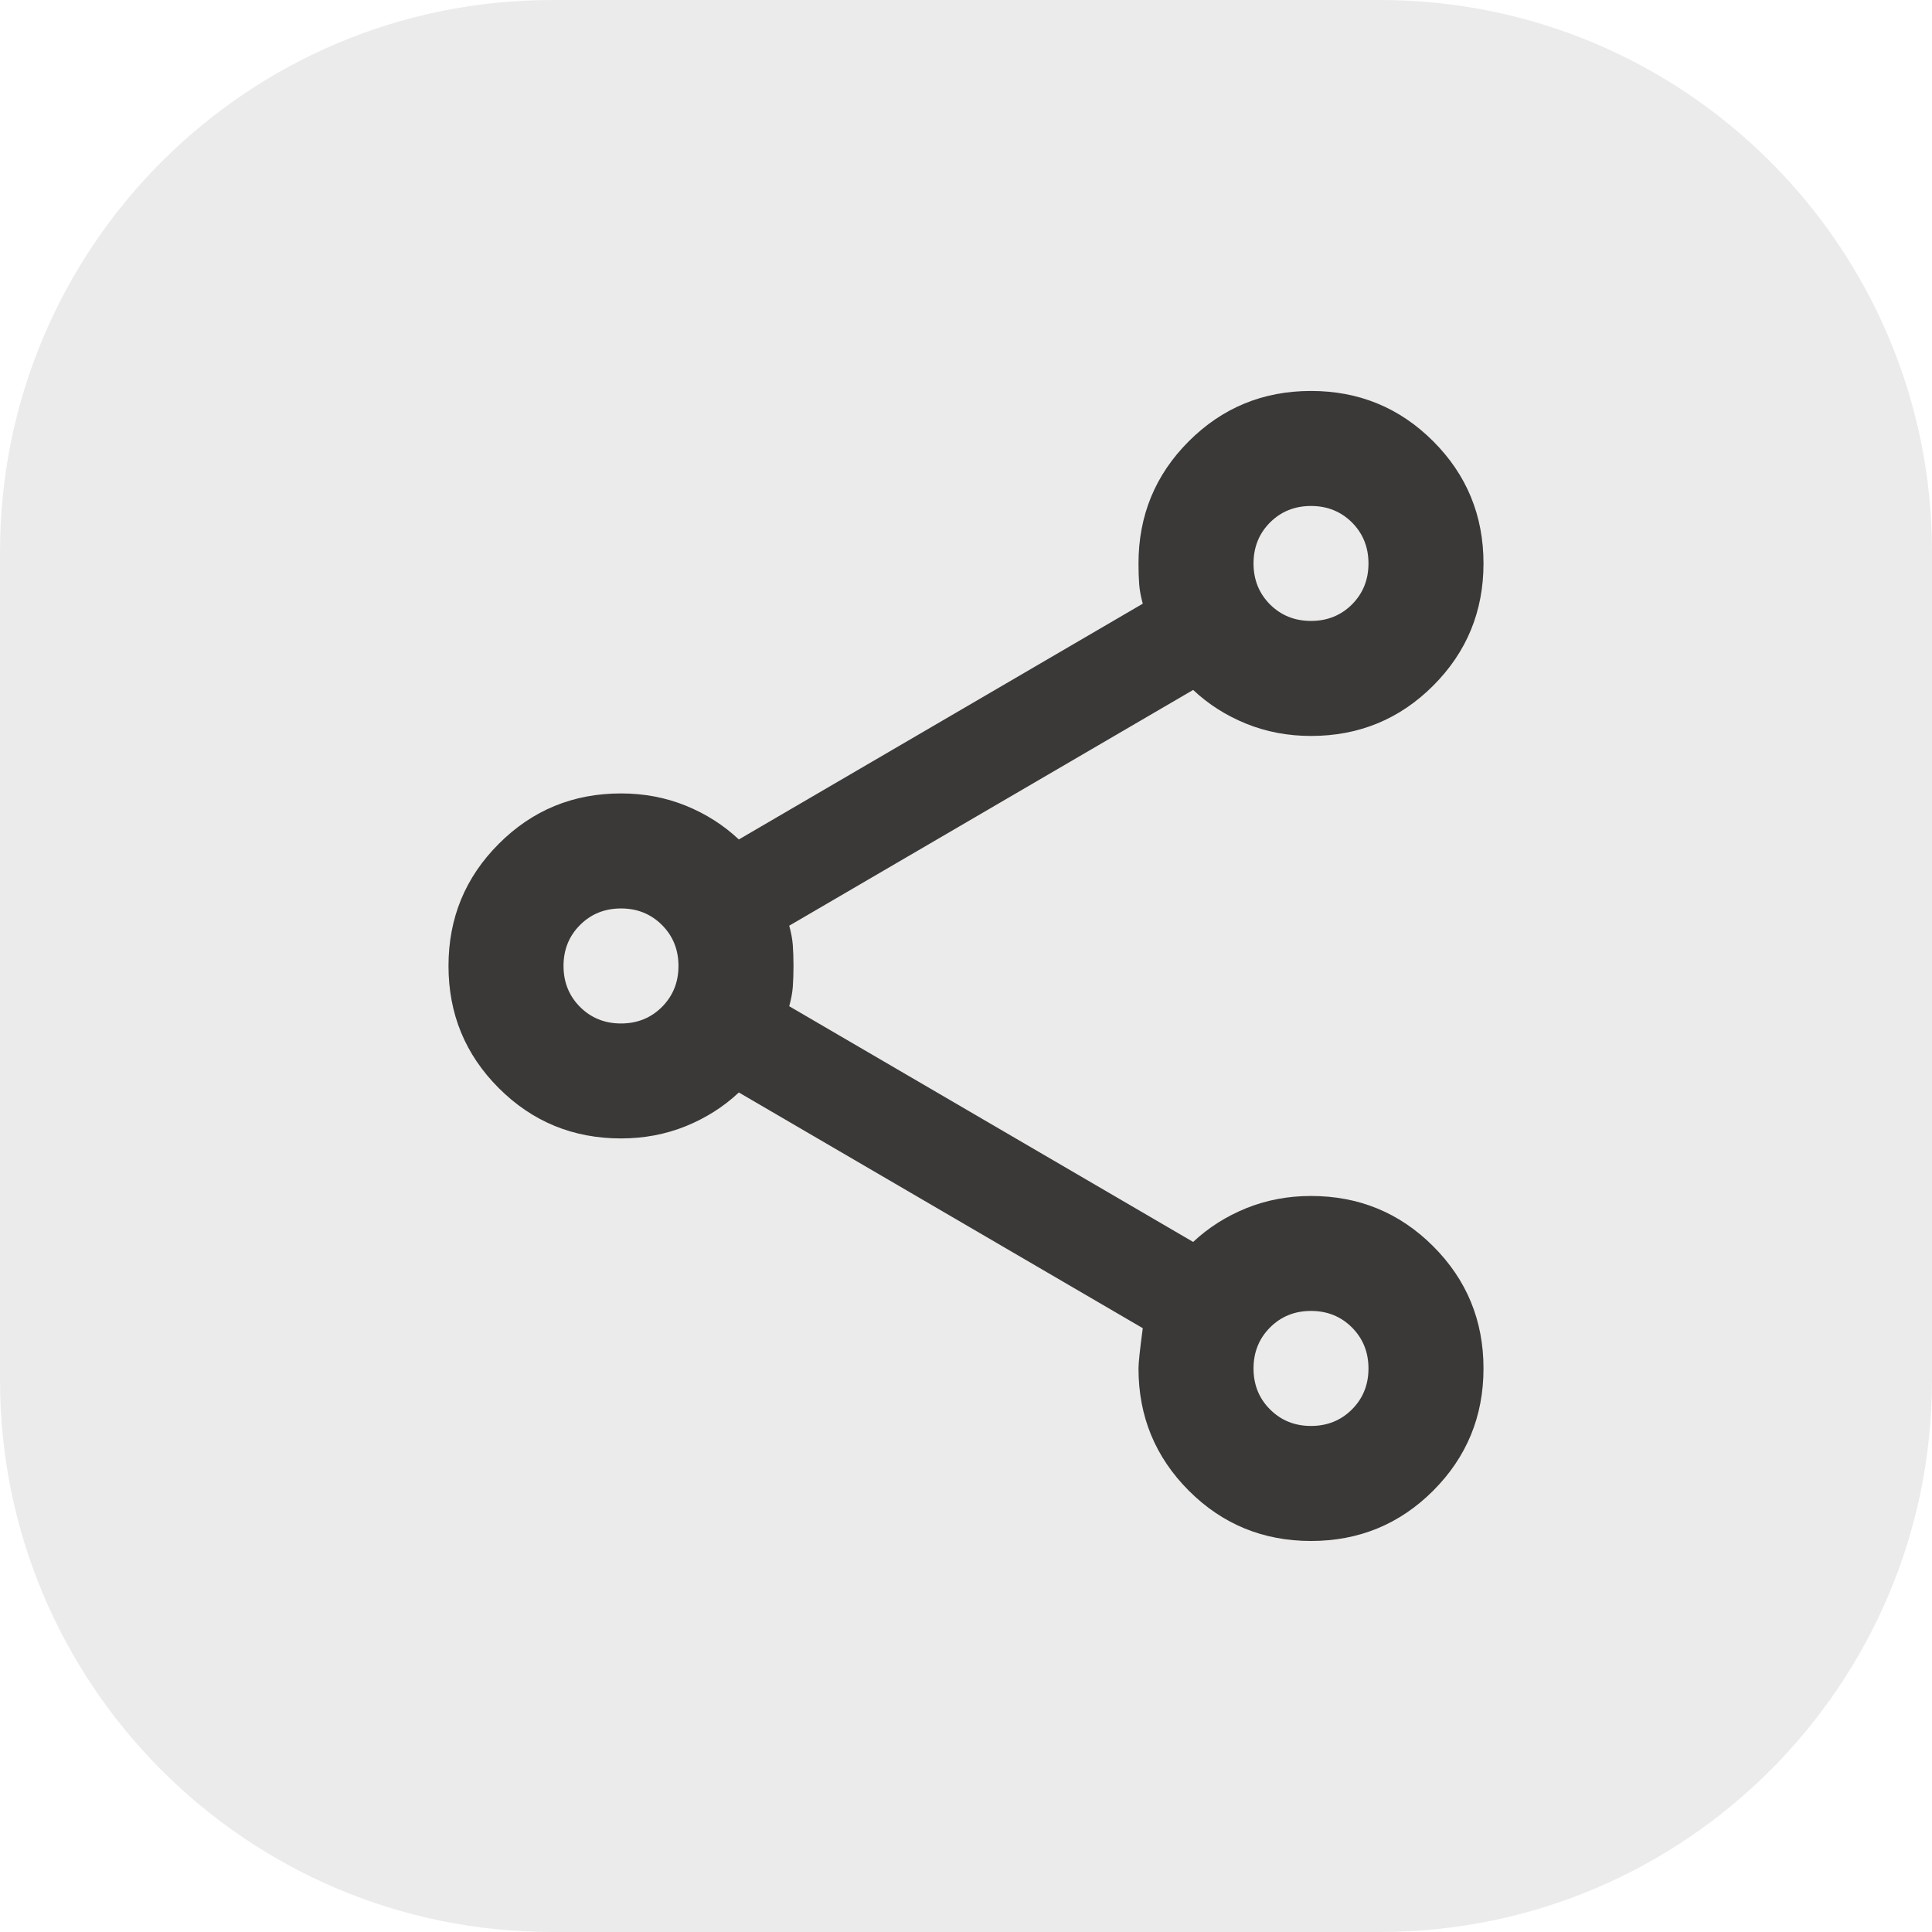
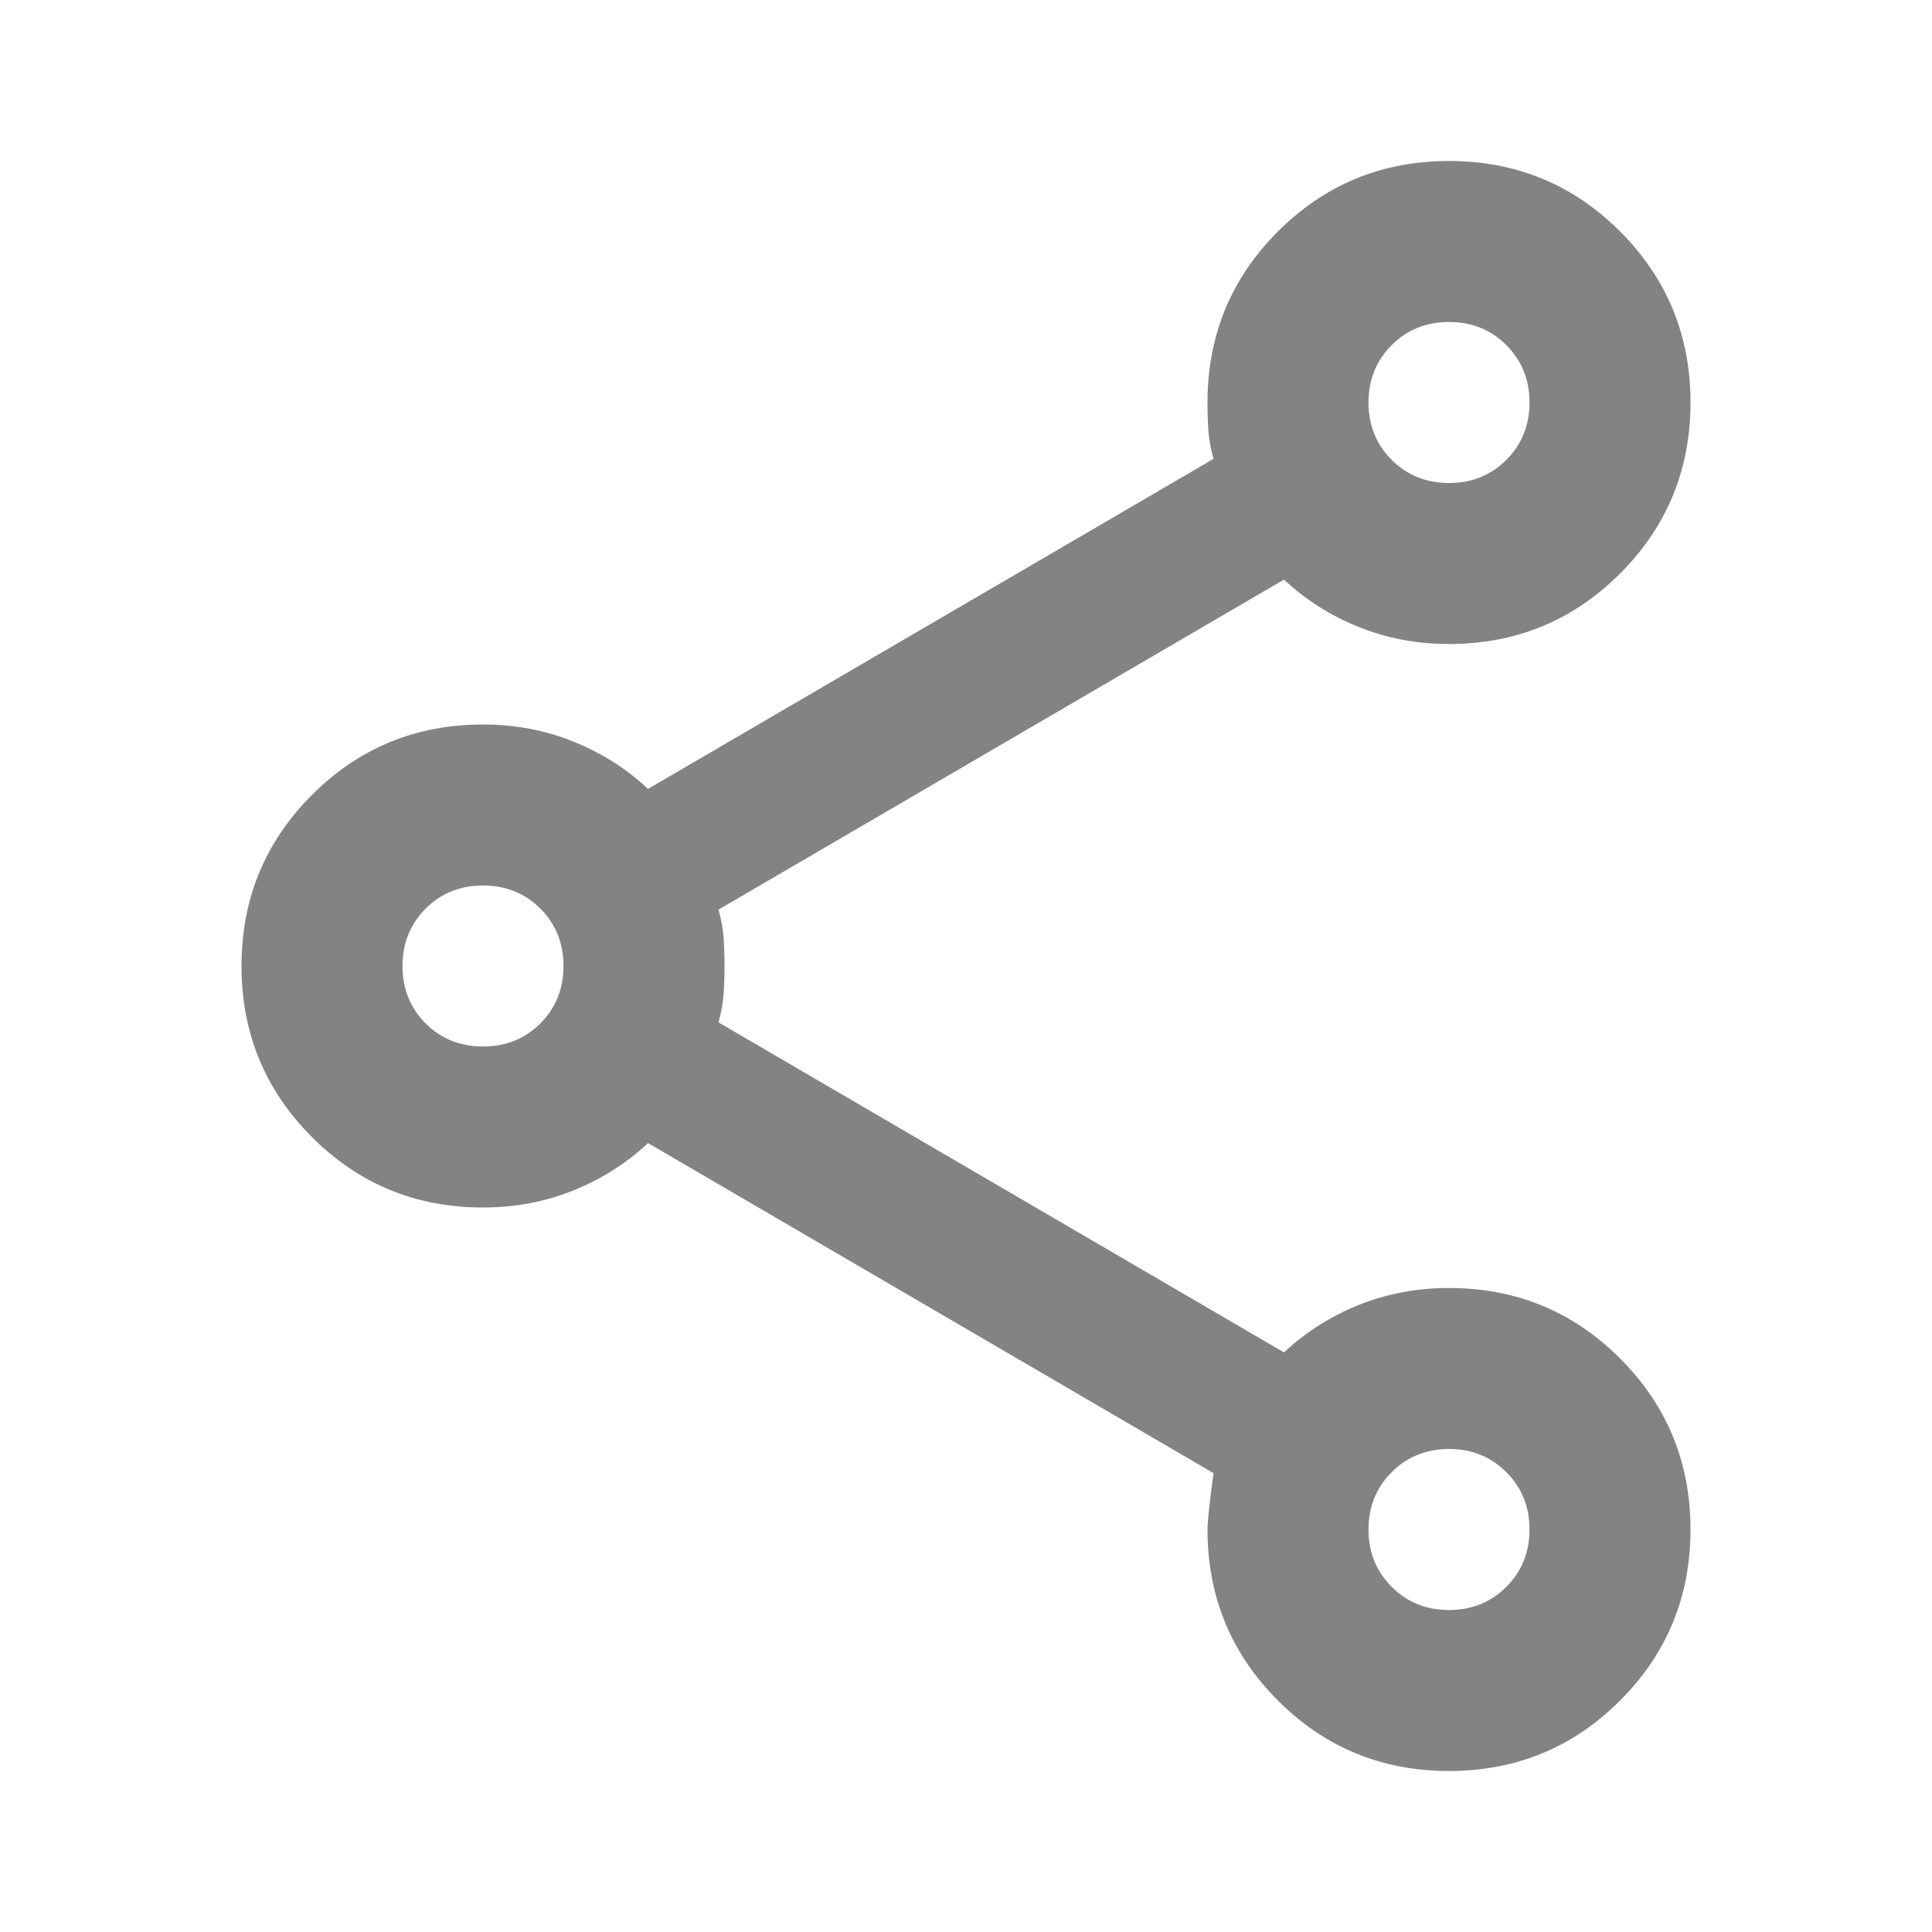
- <svg xmlns="http://www.w3.org/2000/svg" width="28" height="28" viewBox="0 0 28 28" fill="none">
-   <path d="M0 8C0 3.582 3.582 0 8 0H20C24.418 0 28 3.582 28 8V20C28 24.418 24.418 28 20 28H8C3.582 28 0 24.418 0 20V8Z" fill="#3A3937" fill-opacity="0.1" />
-   <path d="M19 22.333C18.306 22.333 17.715 22.09 17.229 21.604C16.743 21.117 16.5 20.527 16.5 19.833C16.5 19.749 16.521 19.555 16.562 19.249L10.708 15.833C10.486 16.041 10.229 16.204 9.938 16.322C9.646 16.44 9.333 16.499 9 16.499C8.306 16.499 7.715 16.256 7.229 15.77C6.743 15.284 6.5 14.694 6.5 13.999C6.5 13.305 6.743 12.715 7.229 12.229C7.715 11.742 8.306 11.499 9 11.499C9.333 11.499 9.646 11.558 9.938 11.676C10.229 11.794 10.486 11.958 10.708 12.166L16.562 8.749C16.535 8.652 16.517 8.558 16.51 8.468C16.503 8.378 16.5 8.277 16.5 8.166C16.5 7.472 16.743 6.881 17.229 6.395C17.715 5.909 18.306 5.666 19 5.666C19.694 5.666 20.285 5.909 20.771 6.395C21.257 6.881 21.5 7.472 21.5 8.166C21.5 8.86 21.257 9.451 20.771 9.937C20.285 10.423 19.694 10.666 19 10.666C18.667 10.666 18.354 10.607 18.062 10.489C17.771 10.371 17.514 10.208 17.292 9.999L11.438 13.416C11.465 13.513 11.483 13.607 11.49 13.697C11.496 13.787 11.5 13.888 11.5 13.999C11.5 14.111 11.496 14.211 11.49 14.301C11.483 14.392 11.465 14.486 11.438 14.583L17.292 17.999C17.514 17.791 17.771 17.628 18.062 17.51C18.354 17.392 18.667 17.333 19 17.333C19.694 17.333 20.285 17.576 20.771 18.062C21.257 18.548 21.5 19.138 21.5 19.833C21.5 20.527 21.257 21.117 20.771 21.604C20.285 22.09 19.694 22.333 19 22.333ZM19 20.666C19.236 20.666 19.434 20.586 19.594 20.426C19.753 20.267 19.833 20.069 19.833 19.833C19.833 19.597 19.753 19.399 19.594 19.239C19.434 19.079 19.236 18.999 19 18.999C18.764 18.999 18.566 19.079 18.406 19.239C18.247 19.399 18.167 19.597 18.167 19.833C18.167 20.069 18.247 20.267 18.406 20.426C18.566 20.586 18.764 20.666 19 20.666ZM9 14.833C9.236 14.833 9.434 14.753 9.594 14.593C9.753 14.433 9.833 14.236 9.833 13.999C9.833 13.763 9.753 13.565 9.594 13.406C9.434 13.246 9.236 13.166 9 13.166C8.764 13.166 8.566 13.246 8.406 13.406C8.247 13.565 8.167 13.763 8.167 13.999C8.167 14.236 8.247 14.433 8.406 14.593C8.566 14.753 8.764 14.833 9 14.833ZM19 8.999C19.236 8.999 19.434 8.919 19.594 8.76C19.753 8.6 19.833 8.402 19.833 8.166C19.833 7.93 19.753 7.732 19.594 7.572C19.434 7.413 19.236 7.333 19 7.333C18.764 7.333 18.566 7.413 18.406 7.572C18.247 7.732 18.167 7.93 18.167 8.166C18.167 8.402 18.247 8.6 18.406 8.76C18.566 8.919 18.764 8.999 19 8.999Z" fill="#3A3937" />
+ <svg xmlns="http://www.w3.org/2000/svg" width="24" height="24" viewBox="0 0 24 24" fill="none">
+   <path d="M18 22C17.167 22 16.458 21.708 15.875 21.125C15.292 20.542 15 19.833 15 19C15 18.9 15.025 18.667 15.075 18.3L8.05 14.2C7.783 14.45 7.475 14.646 7.125 14.787C6.775 14.929 6.4 15 6 15C5.167 15 4.458 14.708 3.875 14.125C3.292 13.542 3 12.833 3 12C3 11.167 3.292 10.458 3.875 9.875C4.458 9.292 5.167 9 6 9C6.4 9 6.775 9.071 7.125 9.213C7.475 9.354 7.783 9.55 8.05 9.8L15.075 5.7C15.042 5.583 15.021 5.471 15.012 5.362C15.004 5.254 15 5.133 15 5C15 4.167 15.292 3.458 15.875 2.875C16.458 2.292 17.167 2 18 2C18.833 2 19.542 2.292 20.125 2.875C20.708 3.458 21 4.167 21 5C21 5.833 20.708 6.542 20.125 7.125C19.542 7.708 18.833 8 18 8C17.6 8 17.225 7.929 16.875 7.787C16.525 7.646 16.217 7.45 15.95 7.2L8.925 11.3C8.958 11.417 8.979 11.529 8.988 11.637C8.996 11.746 9 11.867 9 12C9 12.133 8.996 12.254 8.988 12.363C8.979 12.471 8.958 12.583 8.925 12.7L15.95 16.8C16.217 16.55 16.525 16.354 16.875 16.212C17.225 16.071 17.6 16 18 16C18.833 16 19.542 16.292 20.125 16.875C20.708 17.458 21 18.167 21 19C21 19.833 20.708 20.542 20.125 21.125C19.542 21.708 18.833 22 18 22ZM18 20C18.283 20 18.521 19.904 18.712 19.712C18.904 19.521 19 19.283 19 19C19 18.717 18.904 18.479 18.712 18.288C18.521 18.096 18.283 18 18 18C17.717 18 17.479 18.096 17.288 18.288C17.096 18.479 17 18.717 17 19C17 19.283 17.096 19.521 17.288 19.712C17.479 19.904 17.717 20 18 20ZM6 13C6.283 13 6.521 12.904 6.713 12.713C6.904 12.521 7 12.283 7 12C7 11.717 6.904 11.479 6.713 11.287C6.521 11.096 6.283 11 6 11C5.717 11 5.479 11.096 5.287 11.287C5.096 11.479 5 11.717 5 12C5 12.283 5.096 12.521 5.287 12.713C5.479 12.904 5.717 13 6 13ZM18 6C18.283 6 18.521 5.904 18.712 5.713C18.904 5.521 19 5.283 19 5C19 4.717 18.904 4.479 18.712 4.287C18.521 4.096 18.283 4 18 4C17.717 4 17.479 4.096 17.288 4.287C17.096 4.479 17 4.717 17 5C17 5.283 17.096 5.521 17.288 5.713C17.479 5.904 17.717 6 18 6Z" fill="#838383" />
</svg>
